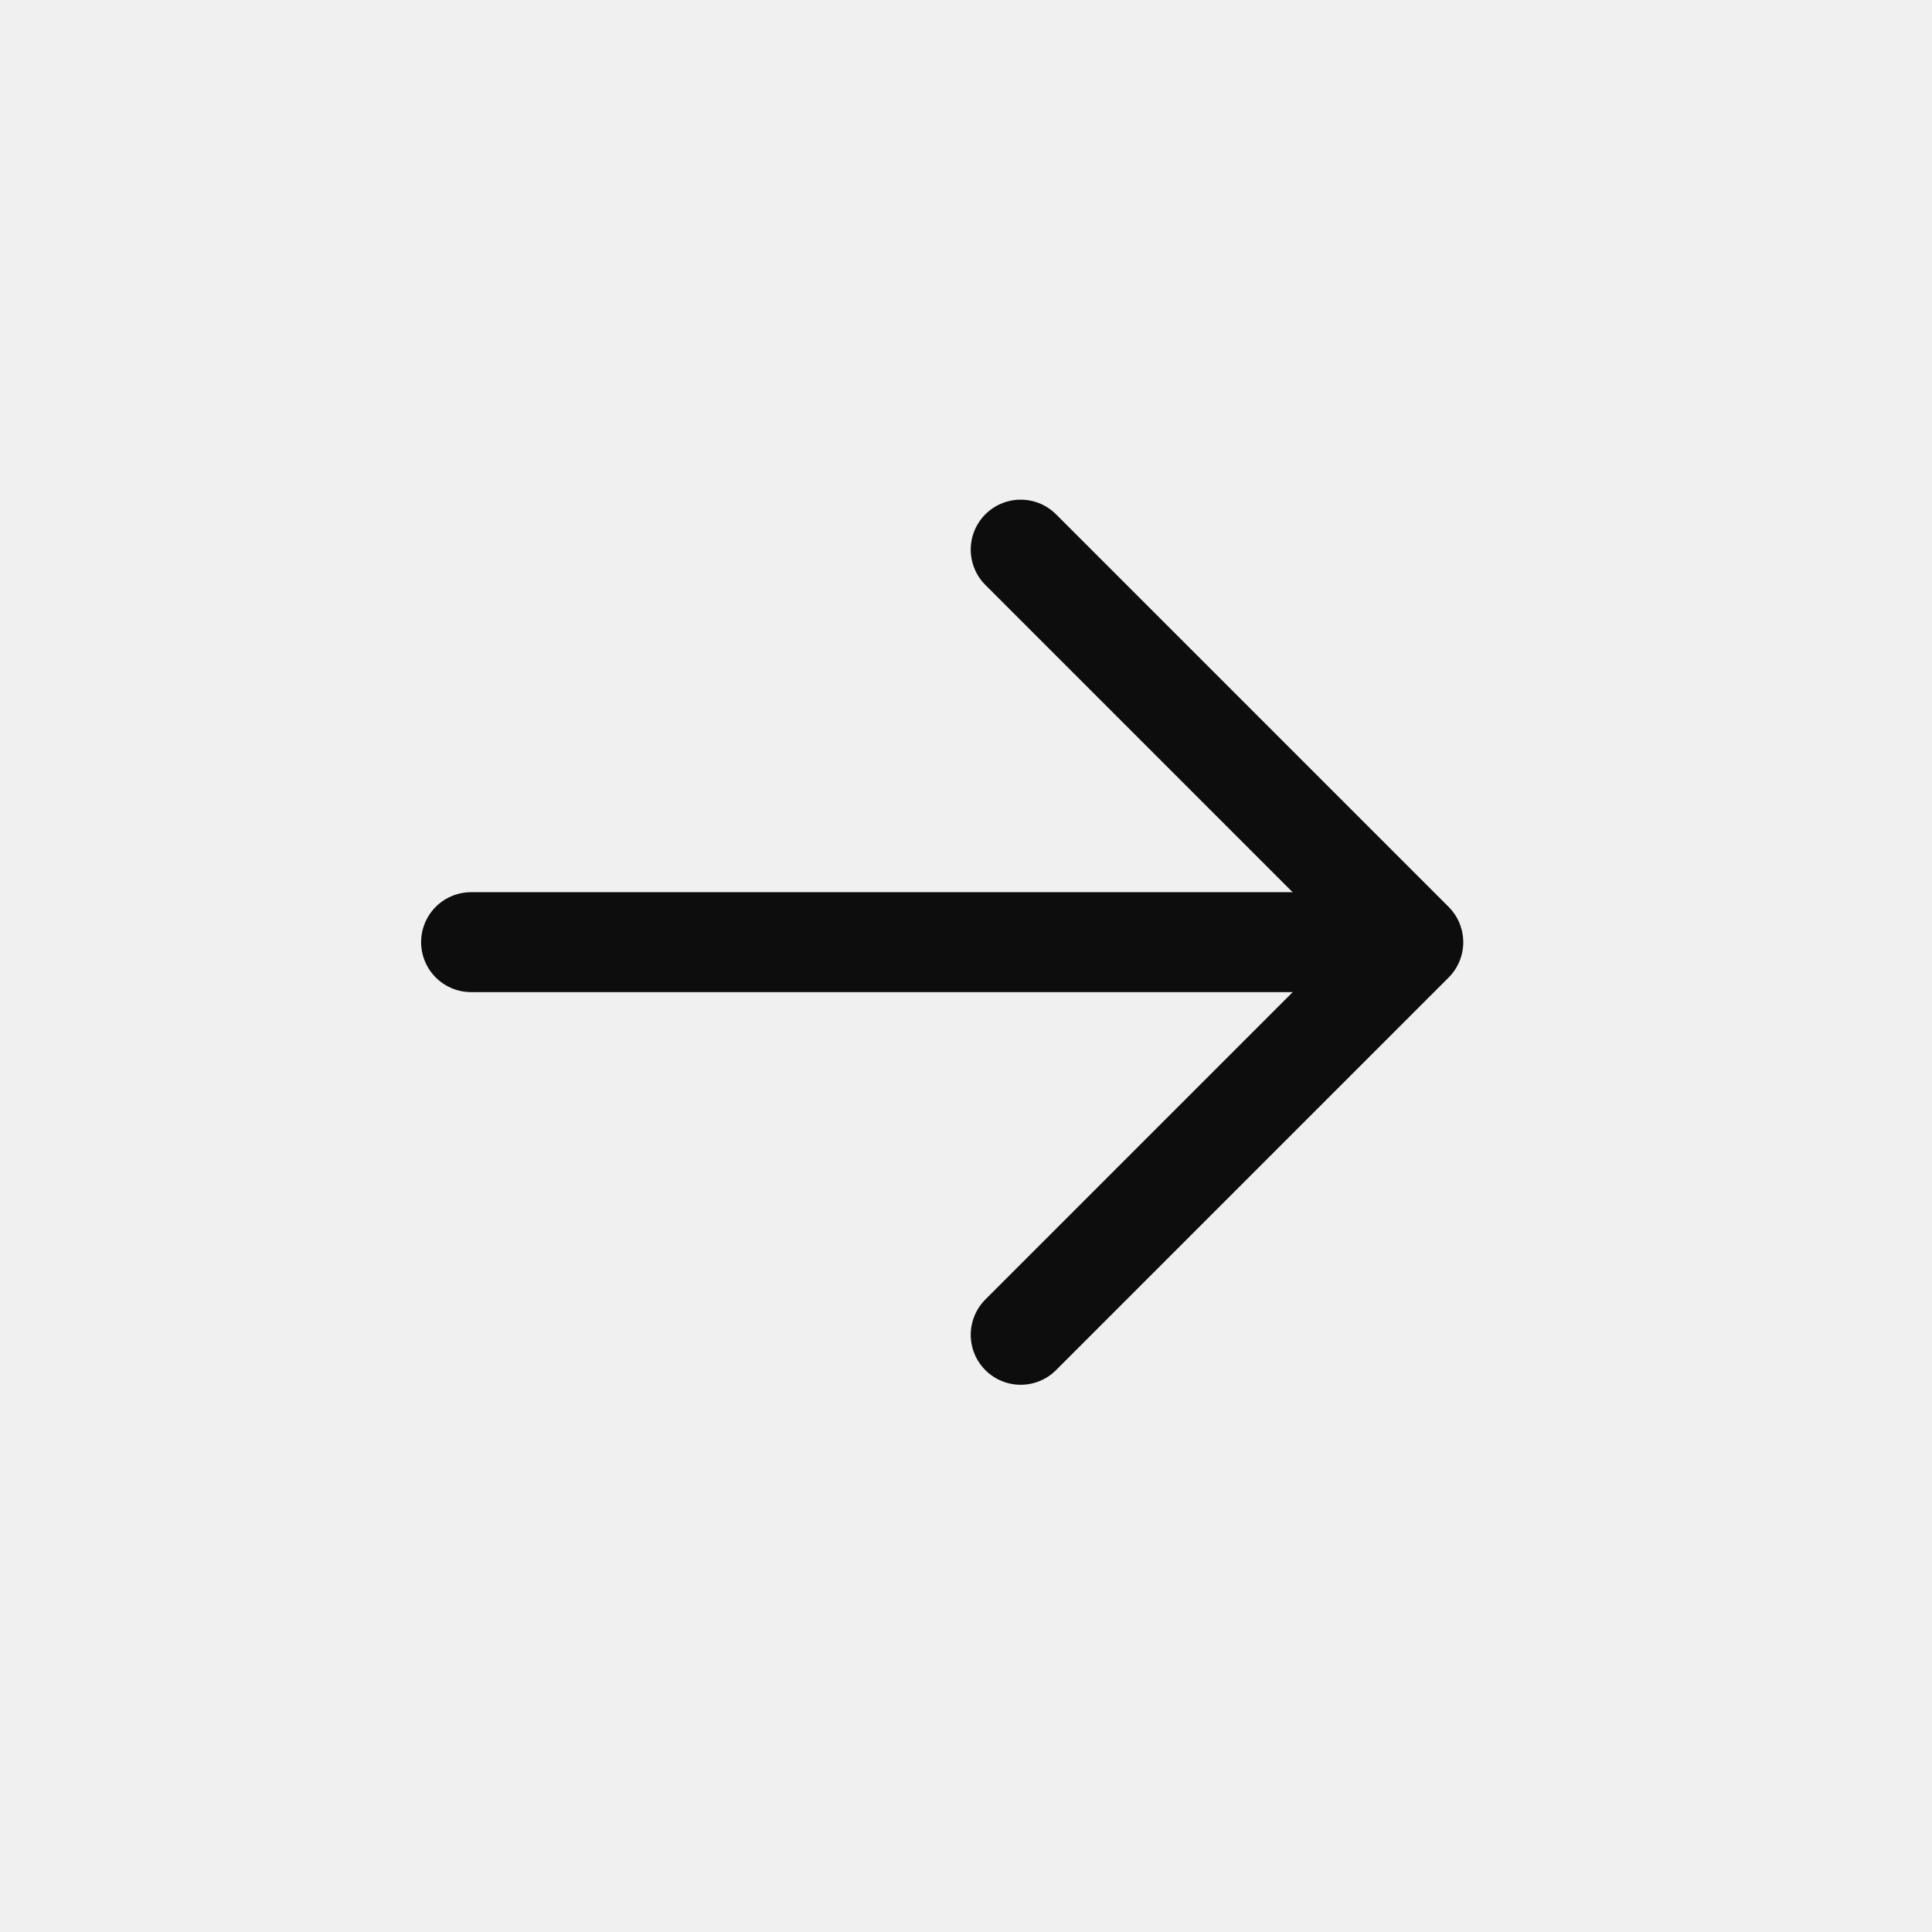
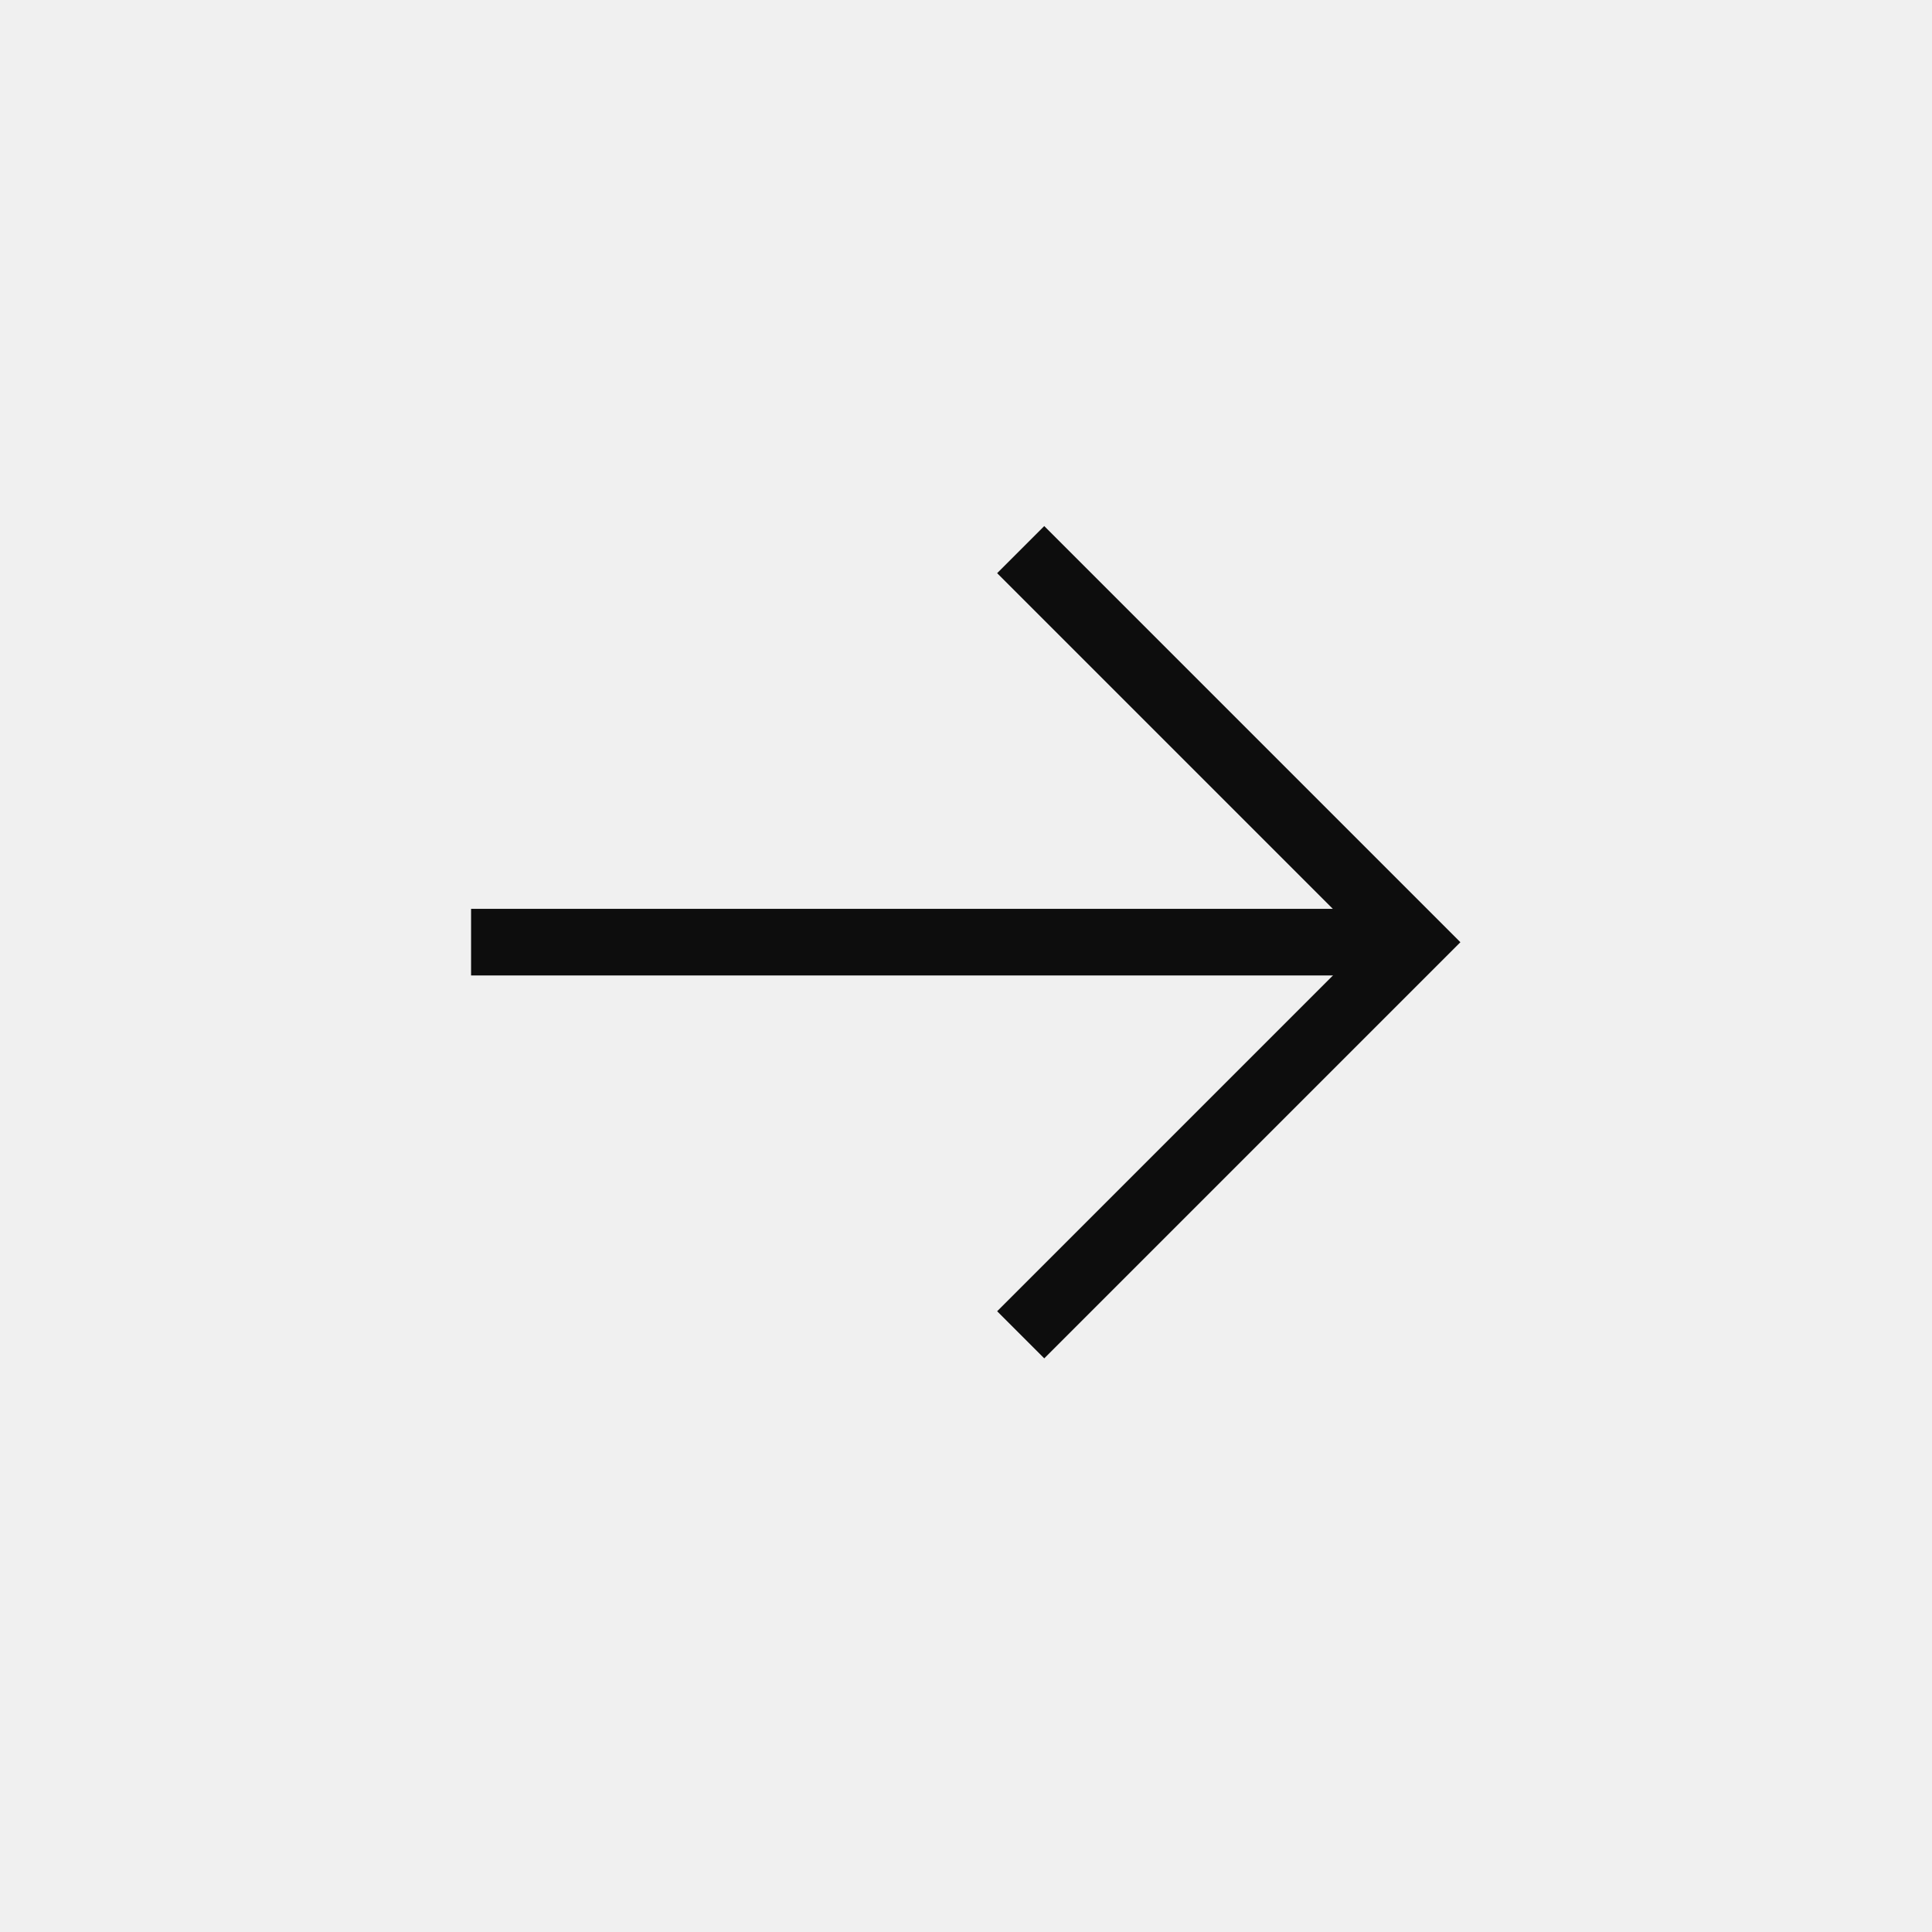
<svg xmlns="http://www.w3.org/2000/svg" width="29" height="29" viewBox="0 0 29 29" fill="none">
-   <g clip-path="url(#clip0_2612_5569)">
-     <path d="M20.624 14.142L7.071 14.142" stroke="#0D0D0D" stroke-width="1.5" stroke-linecap="round" stroke-linejoin="round" />
-     <path d="M15.321 8.25L21.214 14.143L15.321 20.036" stroke="#0D0D0D" stroke-width="1.5" stroke-linecap="round" stroke-linejoin="round" />
+   <g clipPath="url(#clip0_2612_5569)">
+     <path d="M20.624 14.142L7.071 14.142" stroke="#0D0D0D" strokeWidth="1.5" strokeLinecap="round" strokeLinejoin="round" />
+     <path d="M15.321 8.25L21.214 14.143L15.321 20.036" stroke="#0D0D0D" strokeWidth="1.5" strokeLinecap="round" strokeLinejoin="round" />
  </g>
  <defs>
    <clipPath id="clip0_2612_5569">
      <rect width="20" height="20" fill="white" transform="translate(14.1421) rotate(45)" />
    </clipPath>
  </defs>
</svg>
